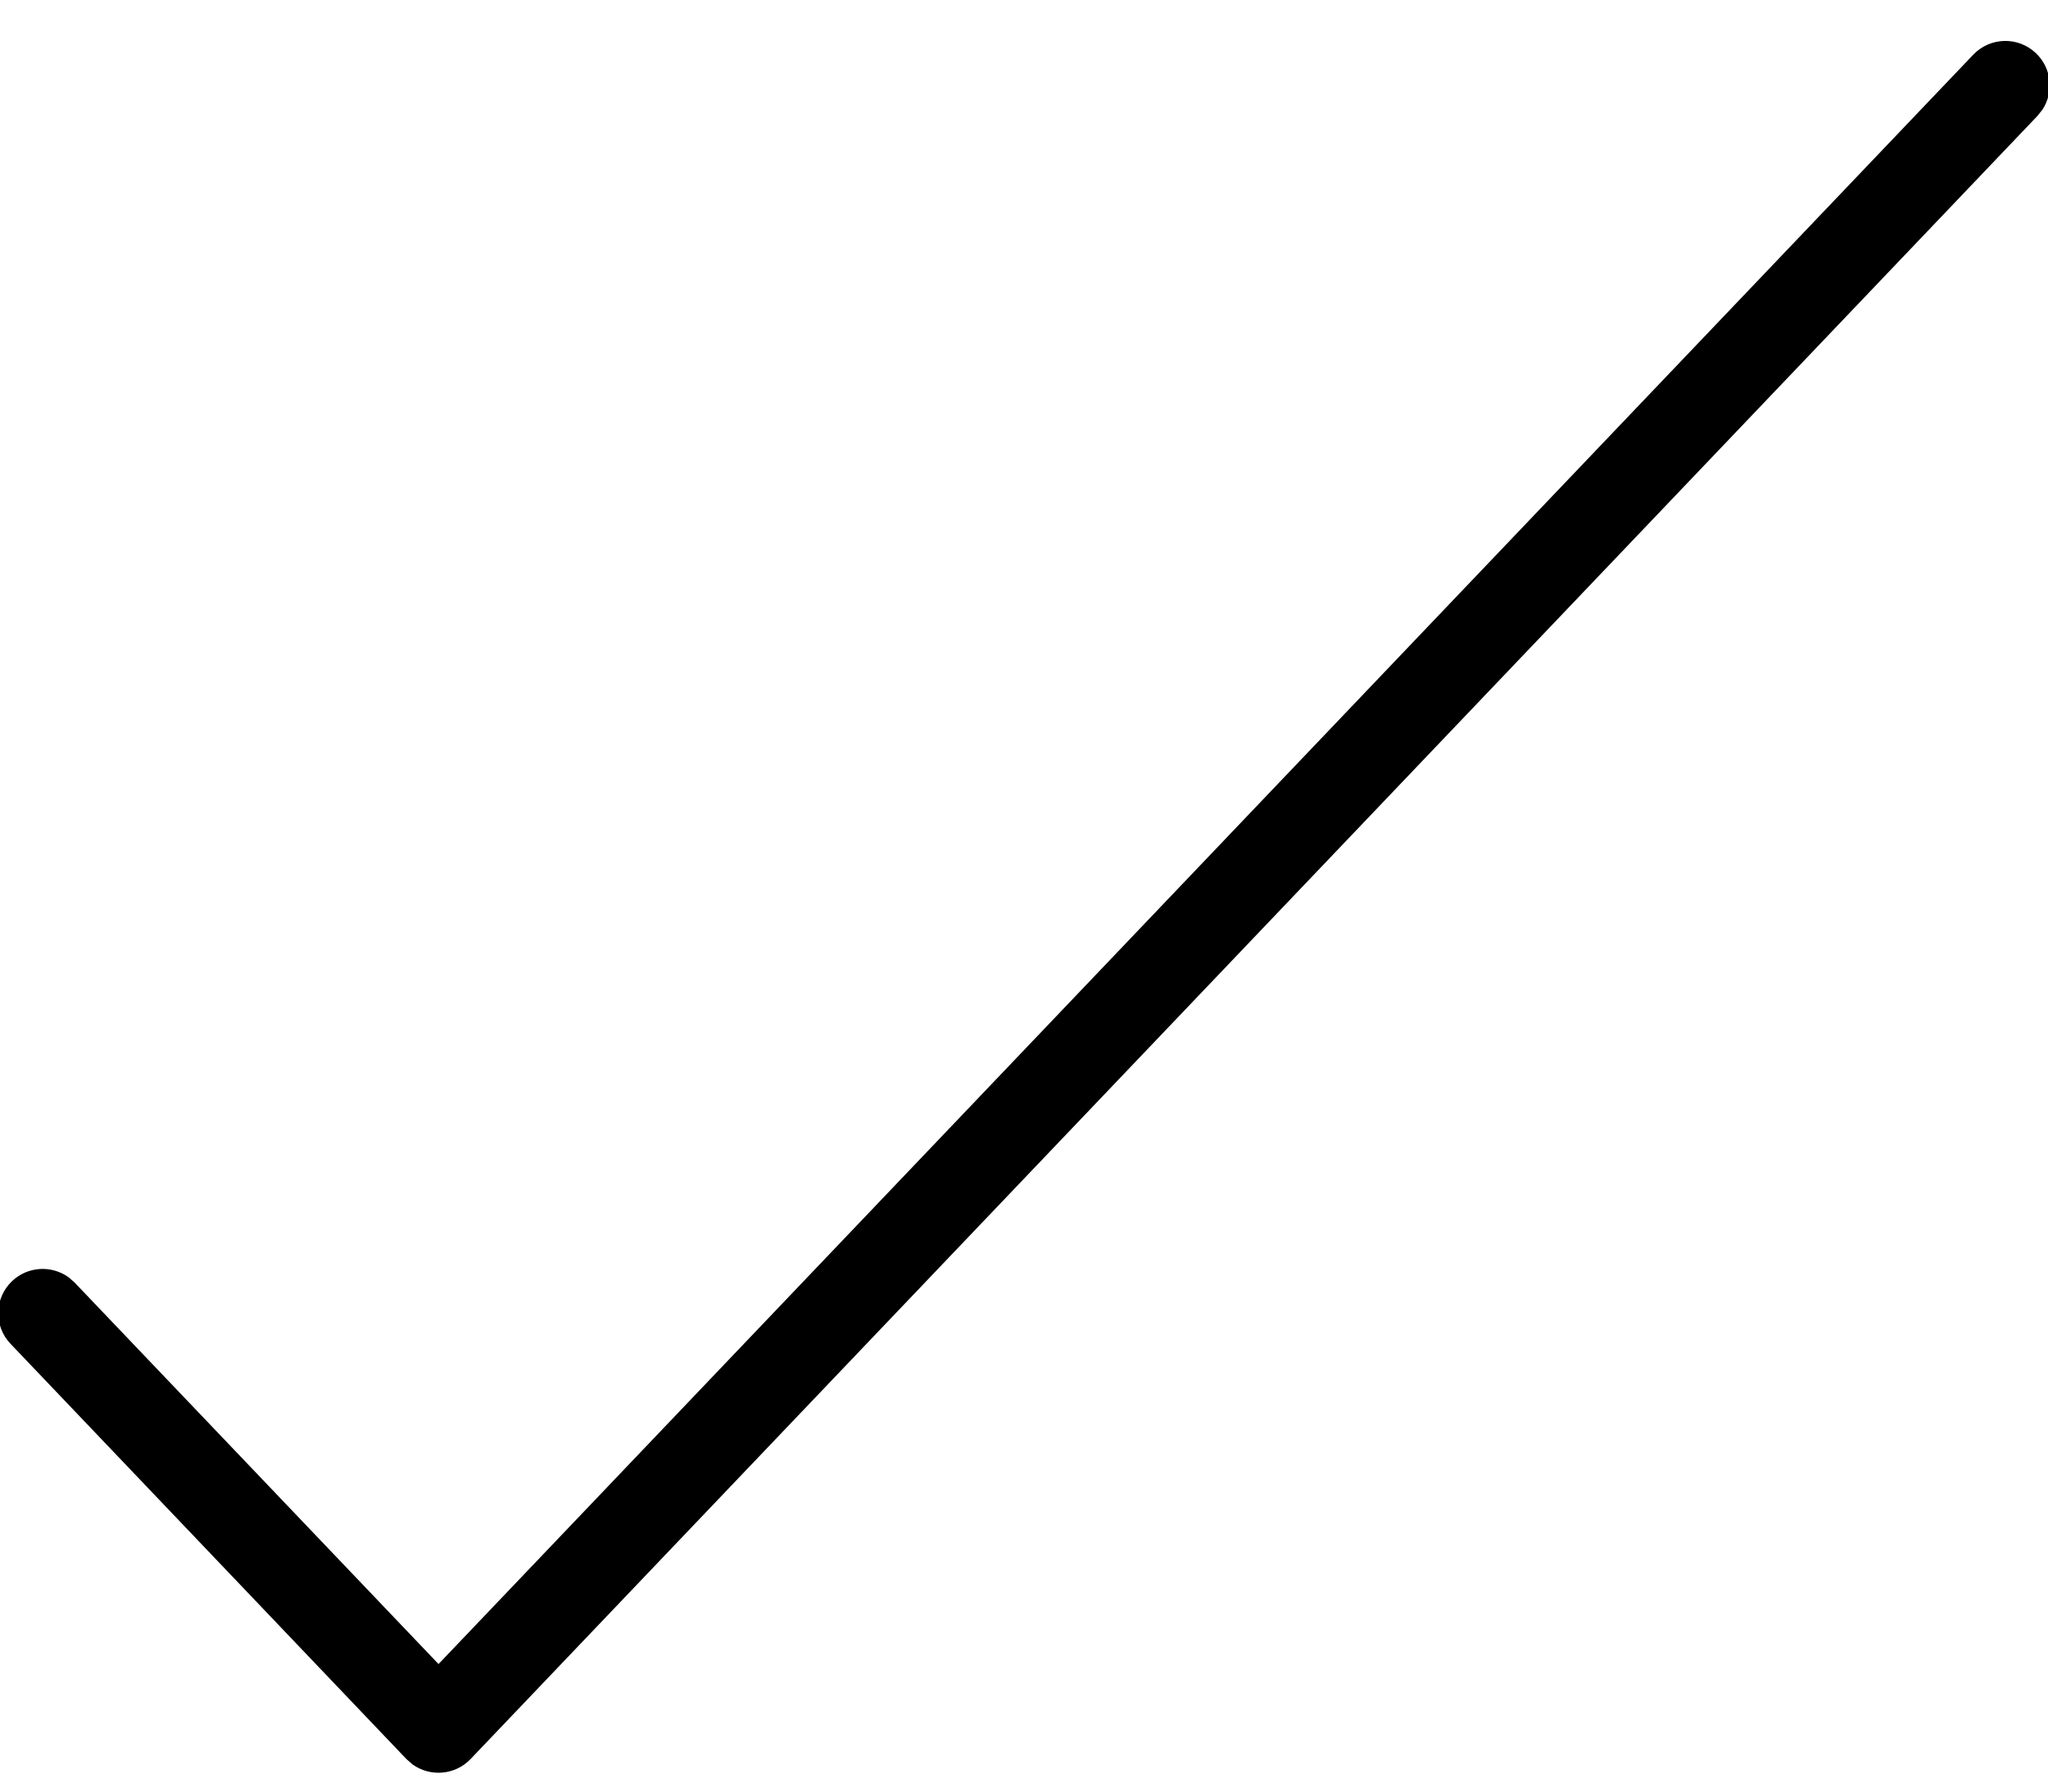
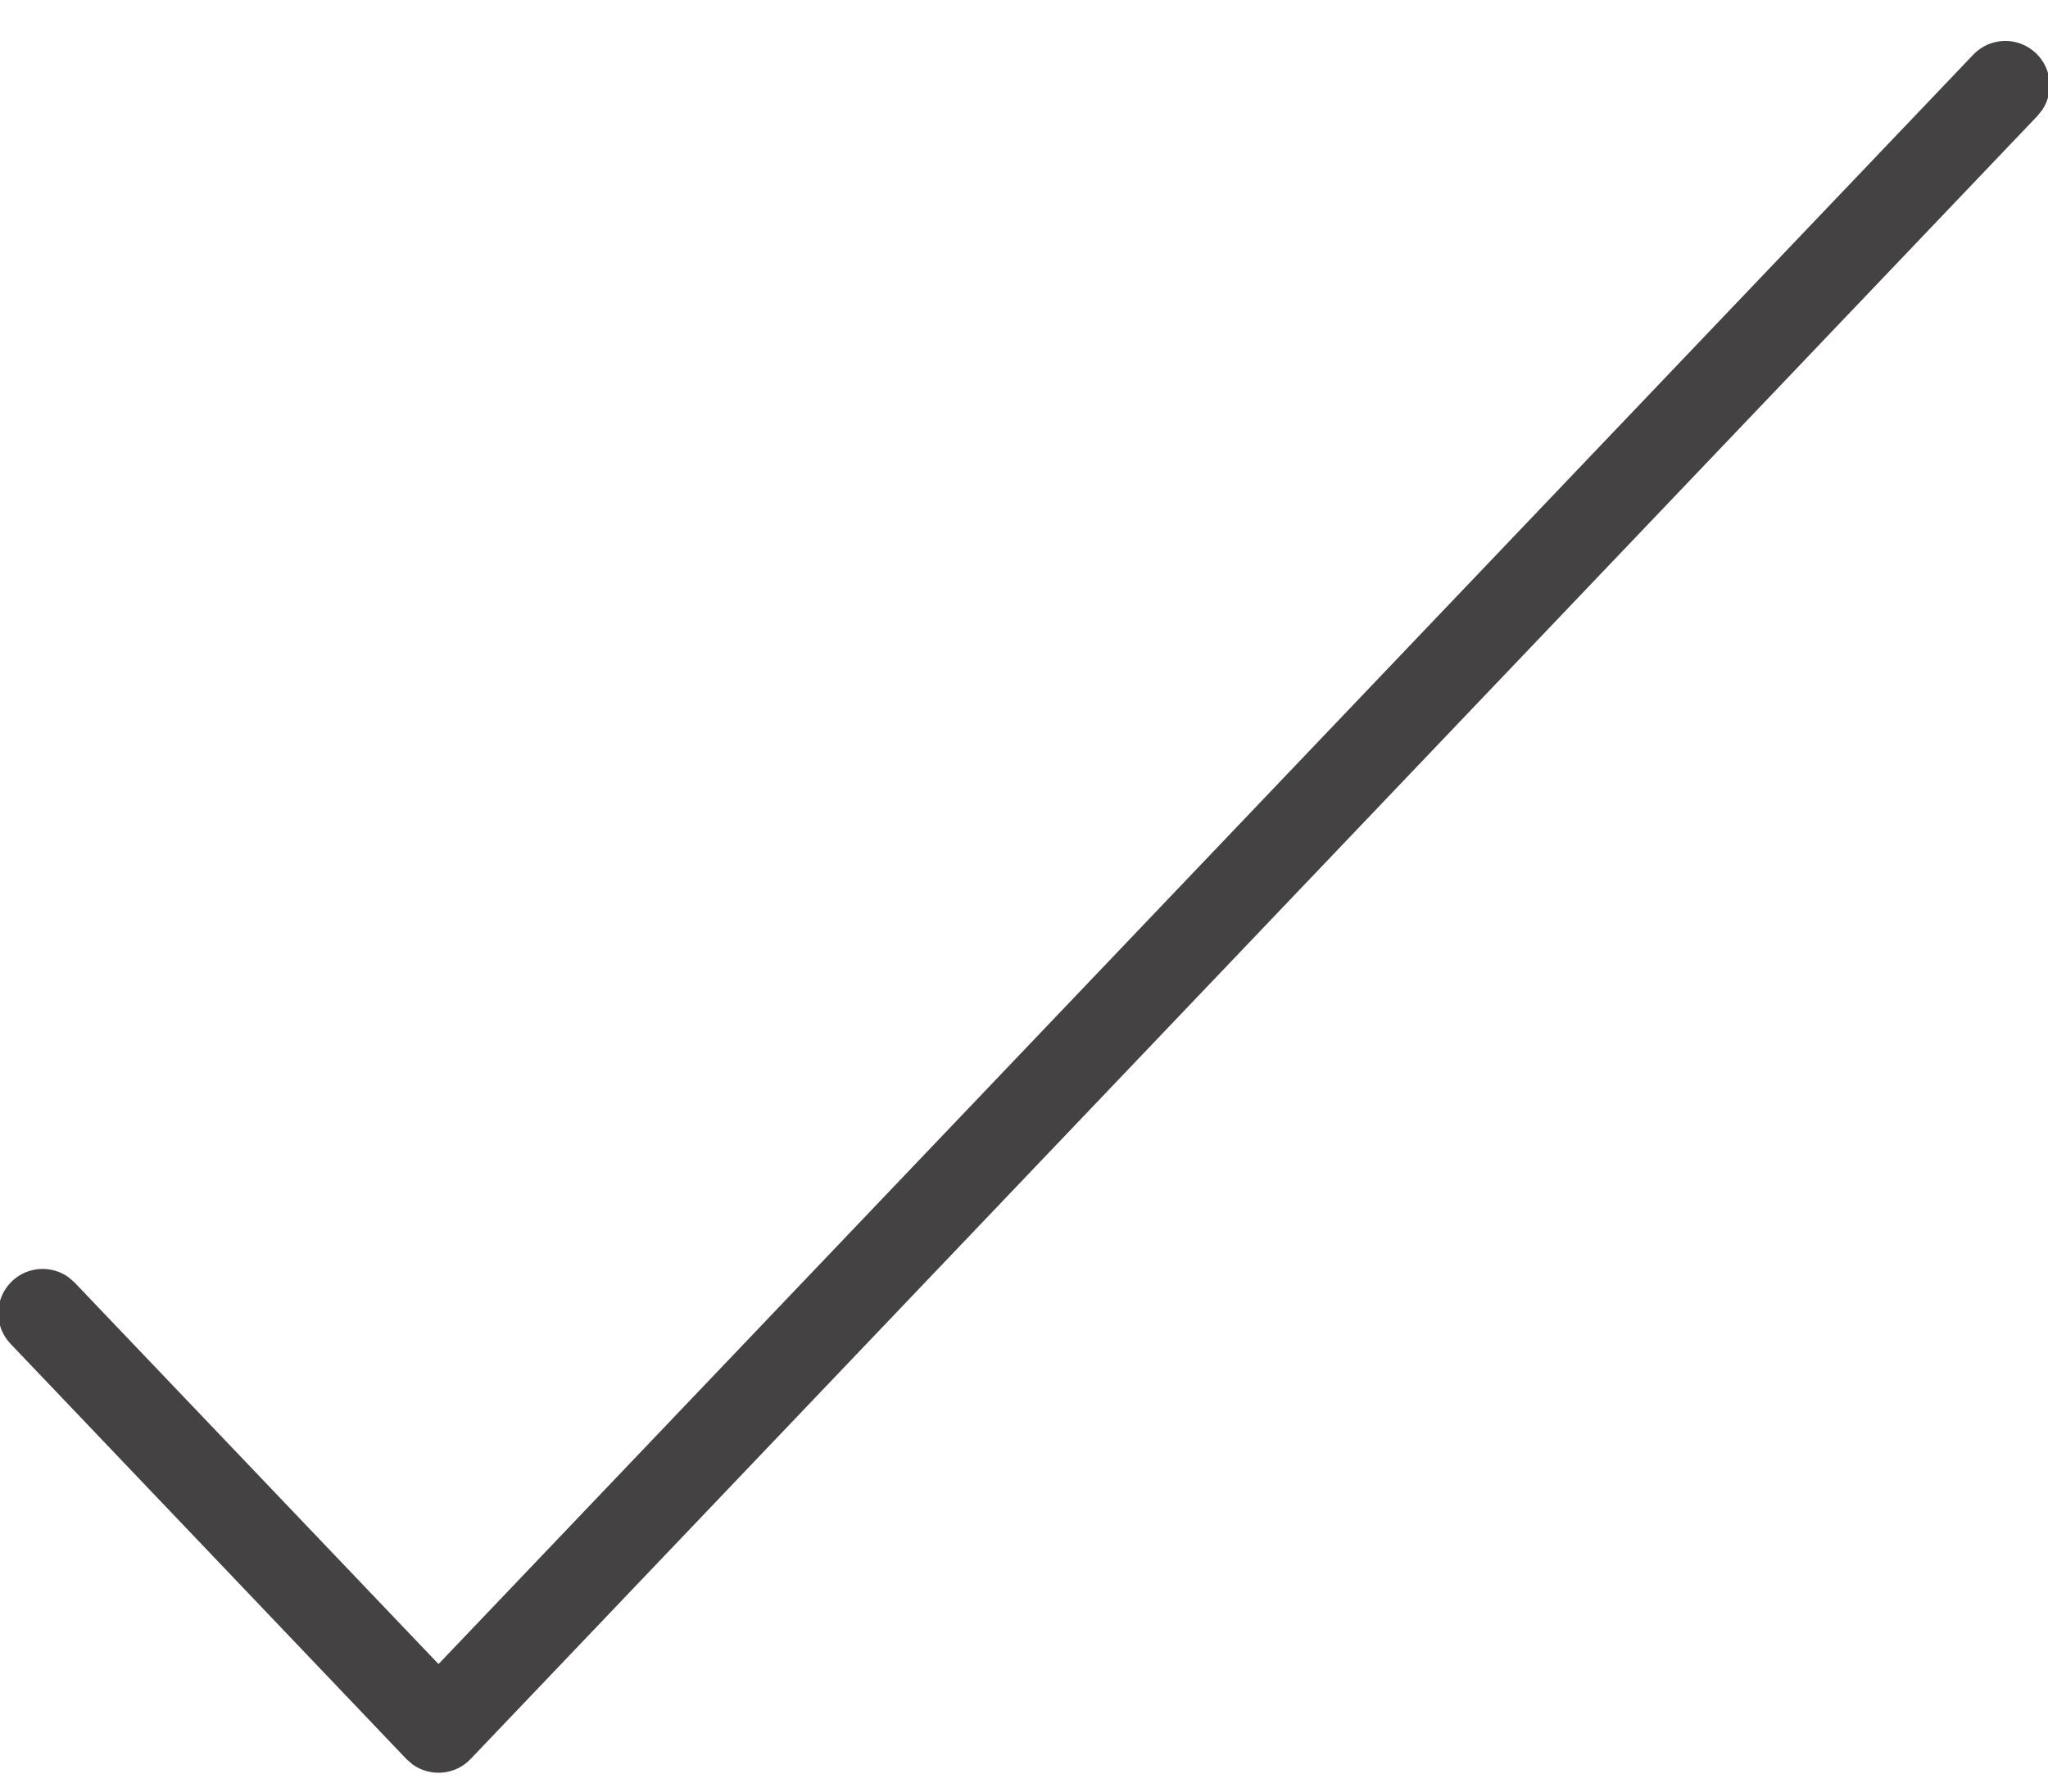
- <svg xmlns="http://www.w3.org/2000/svg" width="24px" height="21px" viewBox="0 0 24 21" version="1.1">
+ <svg xmlns="http://www.w3.org/2000/svg" width="100%" height="100%" viewBox="0 0 24 21" version="1.1">
  <g id="Icons" stroke="none" stroke-width="1" fill="none" fill-rule="evenodd">
-     <g id="Icon/-Checkmark" transform="translate(0, -1)" fill="#000000">
+     <g id="Icon/-Checkmark" transform="translate(0, -1)" fill="#444242">
      <g id="Checkmark" transform="translate(0.5, 2)">
        <path d="M22.624,-0.359 C22.822,-0.567 23.151,-0.575 23.359,-0.376 C23.544,-0.2 23.57,0.079 23.435,0.285 L23.376,0.359 L5.015,19.618 C4.833,19.809 4.542,19.83 4.335,19.682 L4.262,19.618 L-0.376,14.752 C-0.575,14.544 -0.567,14.215 -0.359,14.017 C-0.174,13.841 0.107,13.828 0.306,13.973 L0.376,14.035 L4.639,18.505 L22.624,-0.359 Z" id="Path" />
      </g>
    </g>
  </g>
</svg>
